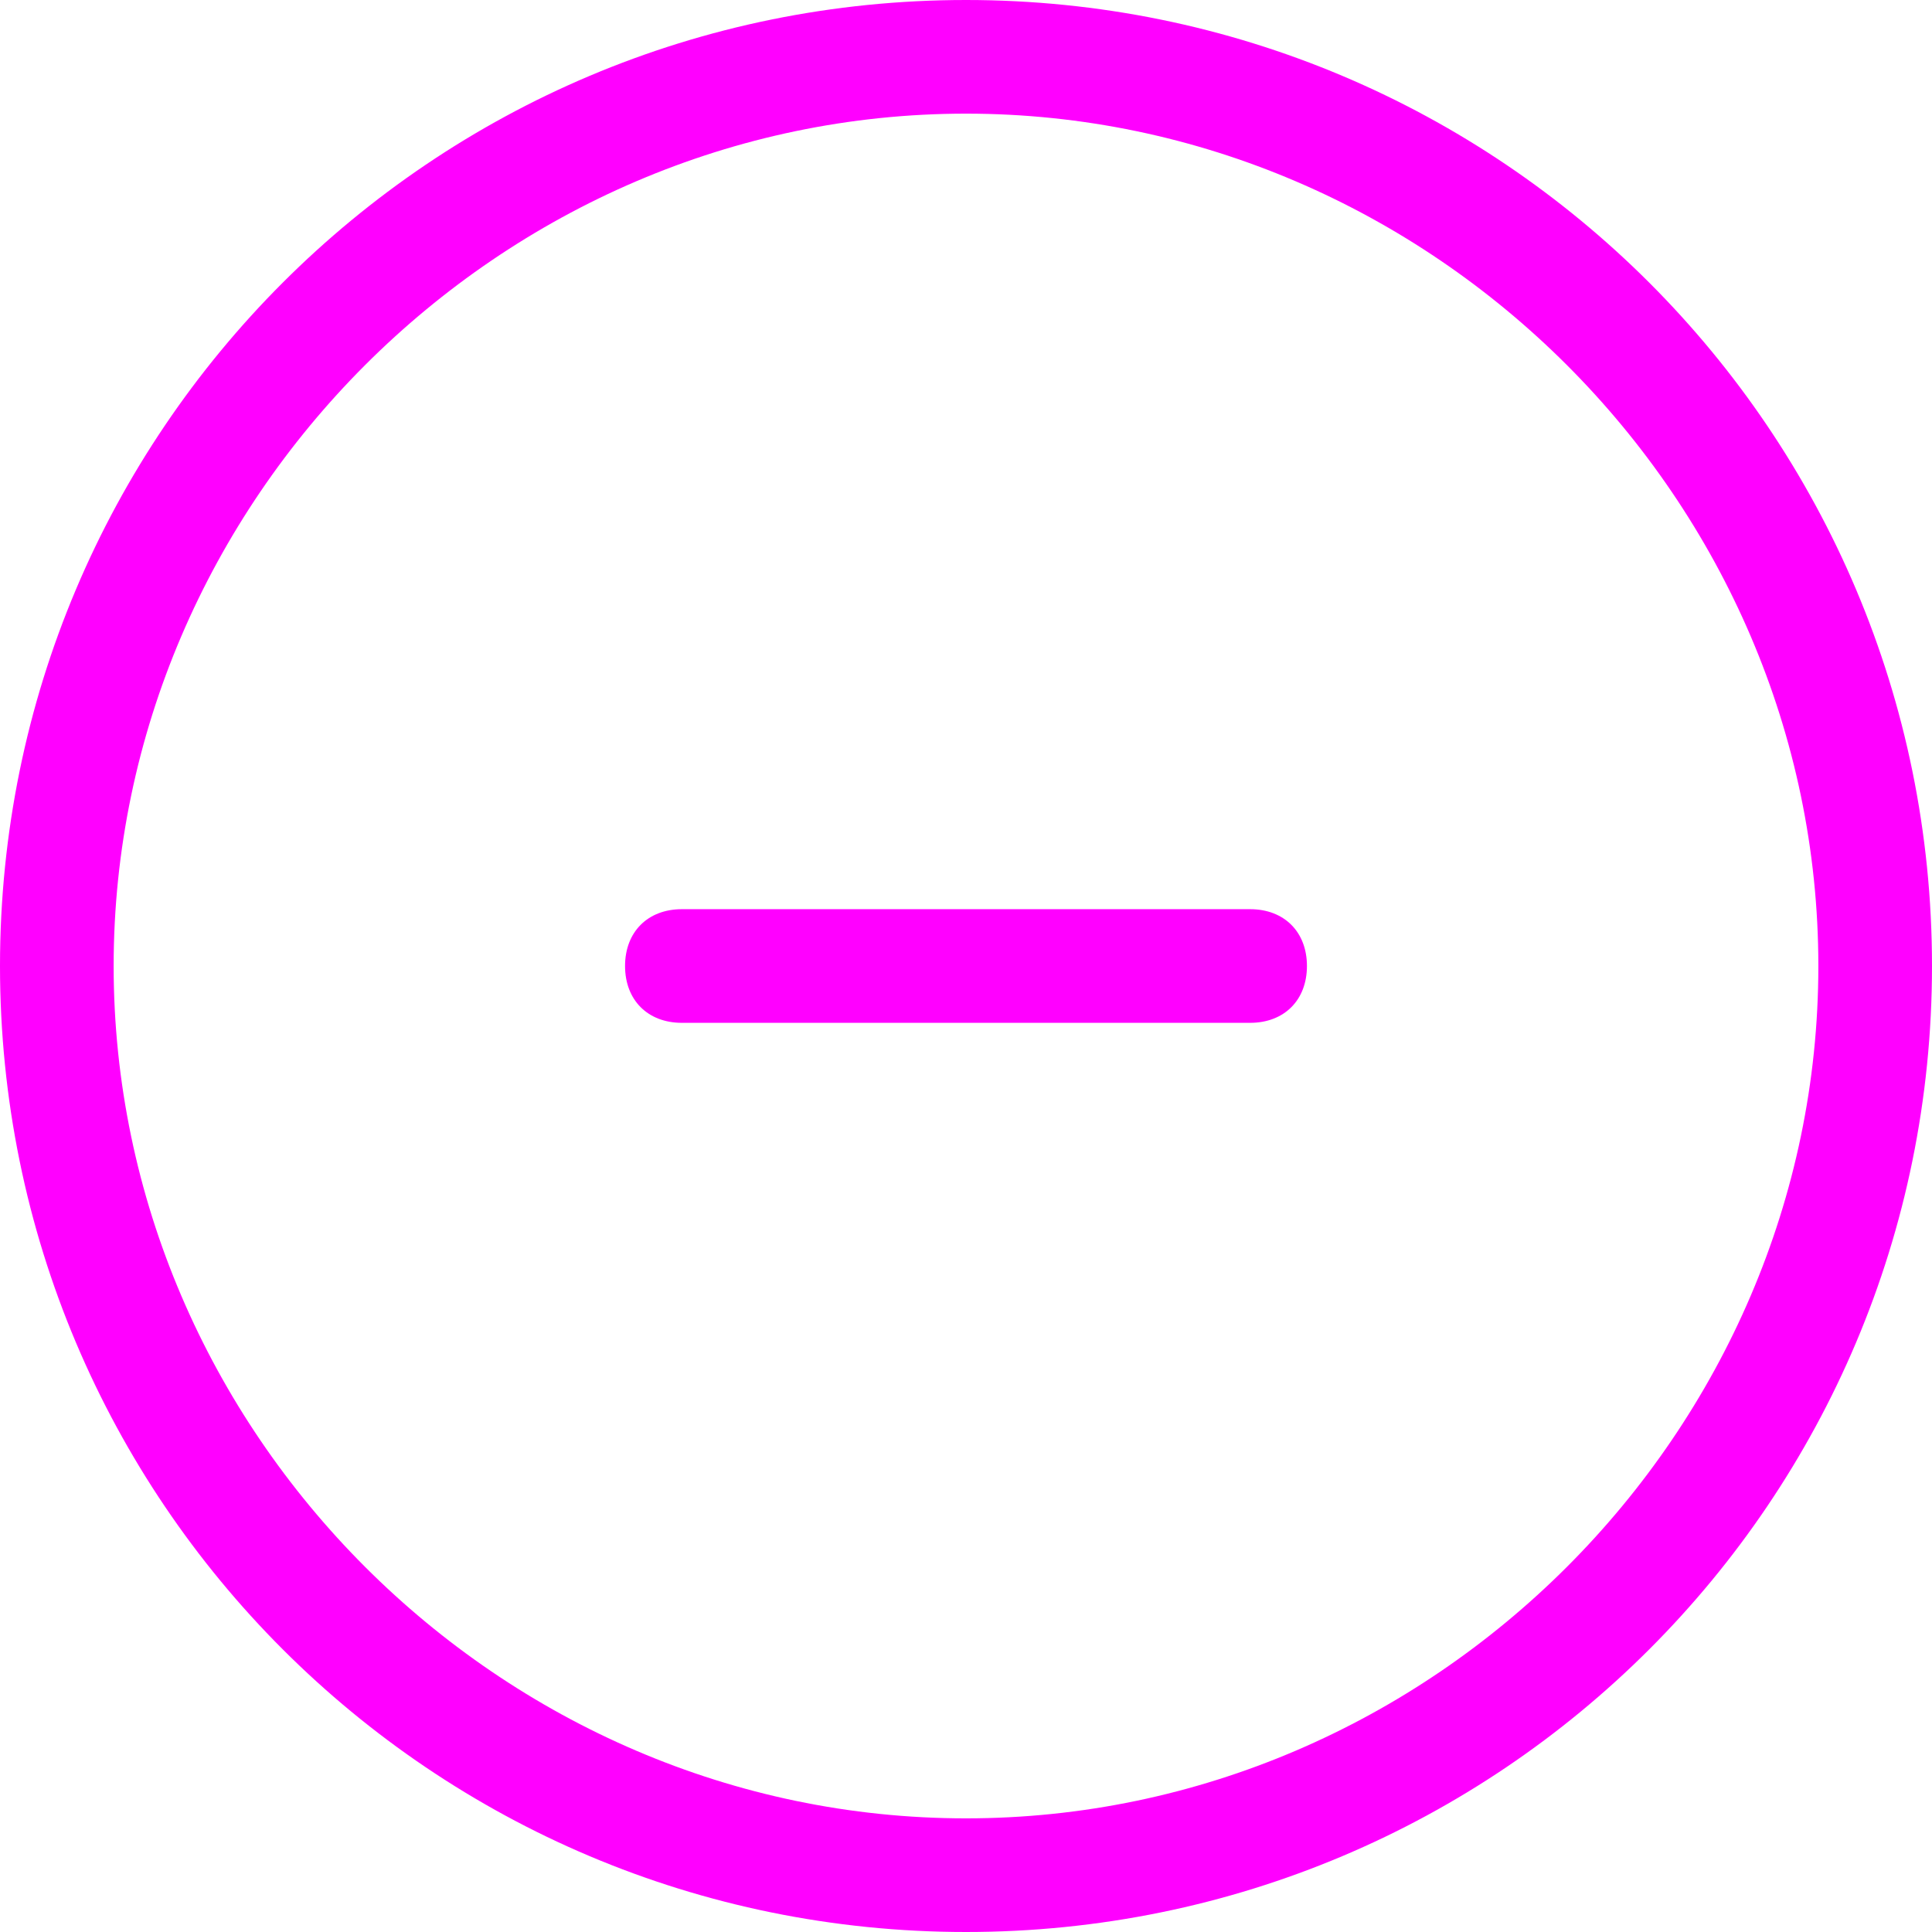
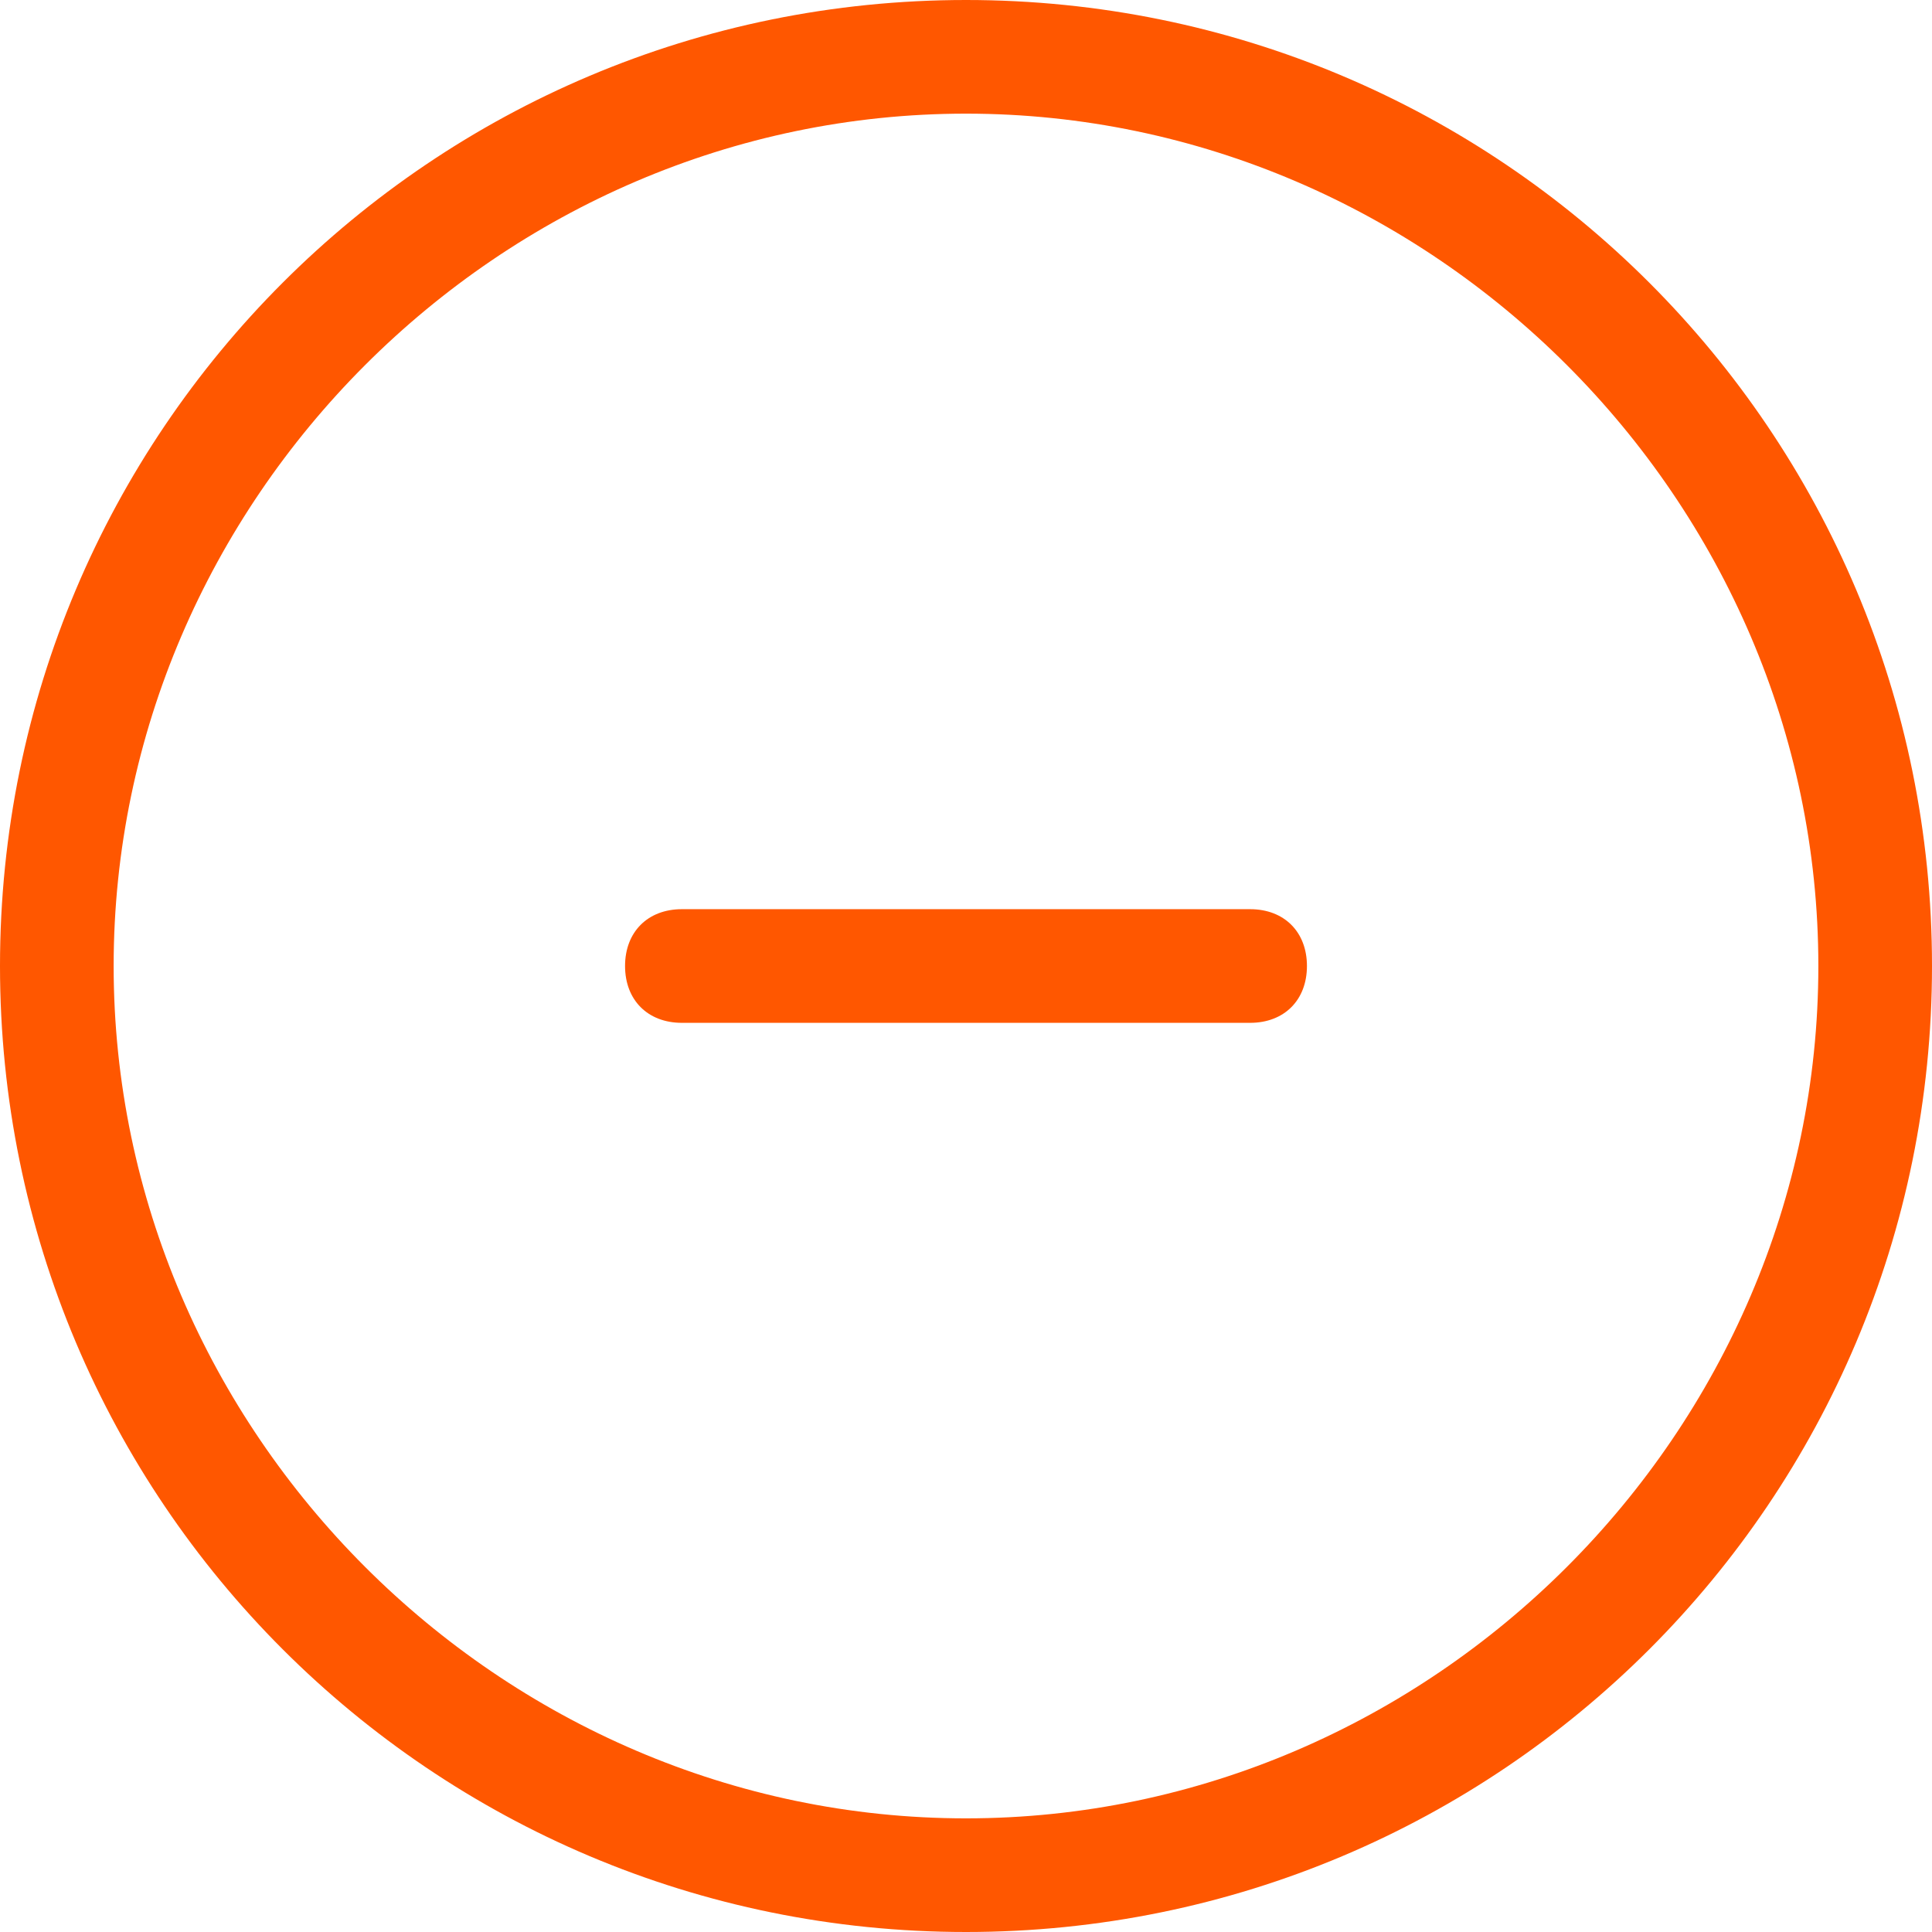
<svg xmlns="http://www.w3.org/2000/svg" version="1.1" viewBox="0 0 295.82 295.82" enable-background="new 0 0 295.82 295.82" width="512px" height="512px" class="">
  <g>
    <g>
      <g>
-         <path d="M147.91,0C66.124,0,0,66.124,0,147.91s66.124,147.91,147.91,147.91s147.91-66.124,147.91-147.91S229.696,0,147.91,0z     M147.91,278.419c-71.345,0-130.509-59.164-130.509-130.509S76.565,17.401,147.91,17.401S278.419,76.565,278.419,147.91    S219.255,278.419,147.91,278.419z" data-original="#000000" class="active-path" data-old_color="#000000" fill="#FF00FF" />
-         <path d="m191.413,139.21h-87.006c-5.22,0-8.701,3.48-8.701,8.701 0,5.22 3.48,8.701 8.701,8.701h87.006c5.22,0 8.701-3.48 8.701-8.701 0-5.221-3.481-8.701-8.701-8.701z" data-original="#000000" class="active-path" data-old_color="#000000" fill="#FF00FF" />
+         <path d="M147.91,0C66.124,0,0,66.124,0,147.91s66.124,147.91,147.91,147.91s147.91-66.124,147.91-147.91S229.696,0,147.91,0z     M147.91,278.419c-71.345,0-130.509-59.164-130.509-130.509S76.565,17.401,147.91,17.401S278.419,76.565,278.419,147.91    S219.255,278.419,147.91,278.419z" data-original="#000000" class="active-path" data-old_color="#000000" fill="#ff5700" />
+         <path d="m191.413,139.21h-87.006c-5.22,0-8.701,3.48-8.701,8.701 0,5.22 3.48,8.701 8.701,8.701h87.006c5.22,0 8.701-3.48 8.701-8.701 0-5.221-3.481-8.701-8.701-8.701z" data-original="#000000" class="active-path" data-old_color="#000000" fill="#ff5700" />
      </g>
    </g>
  </g>
</svg>
